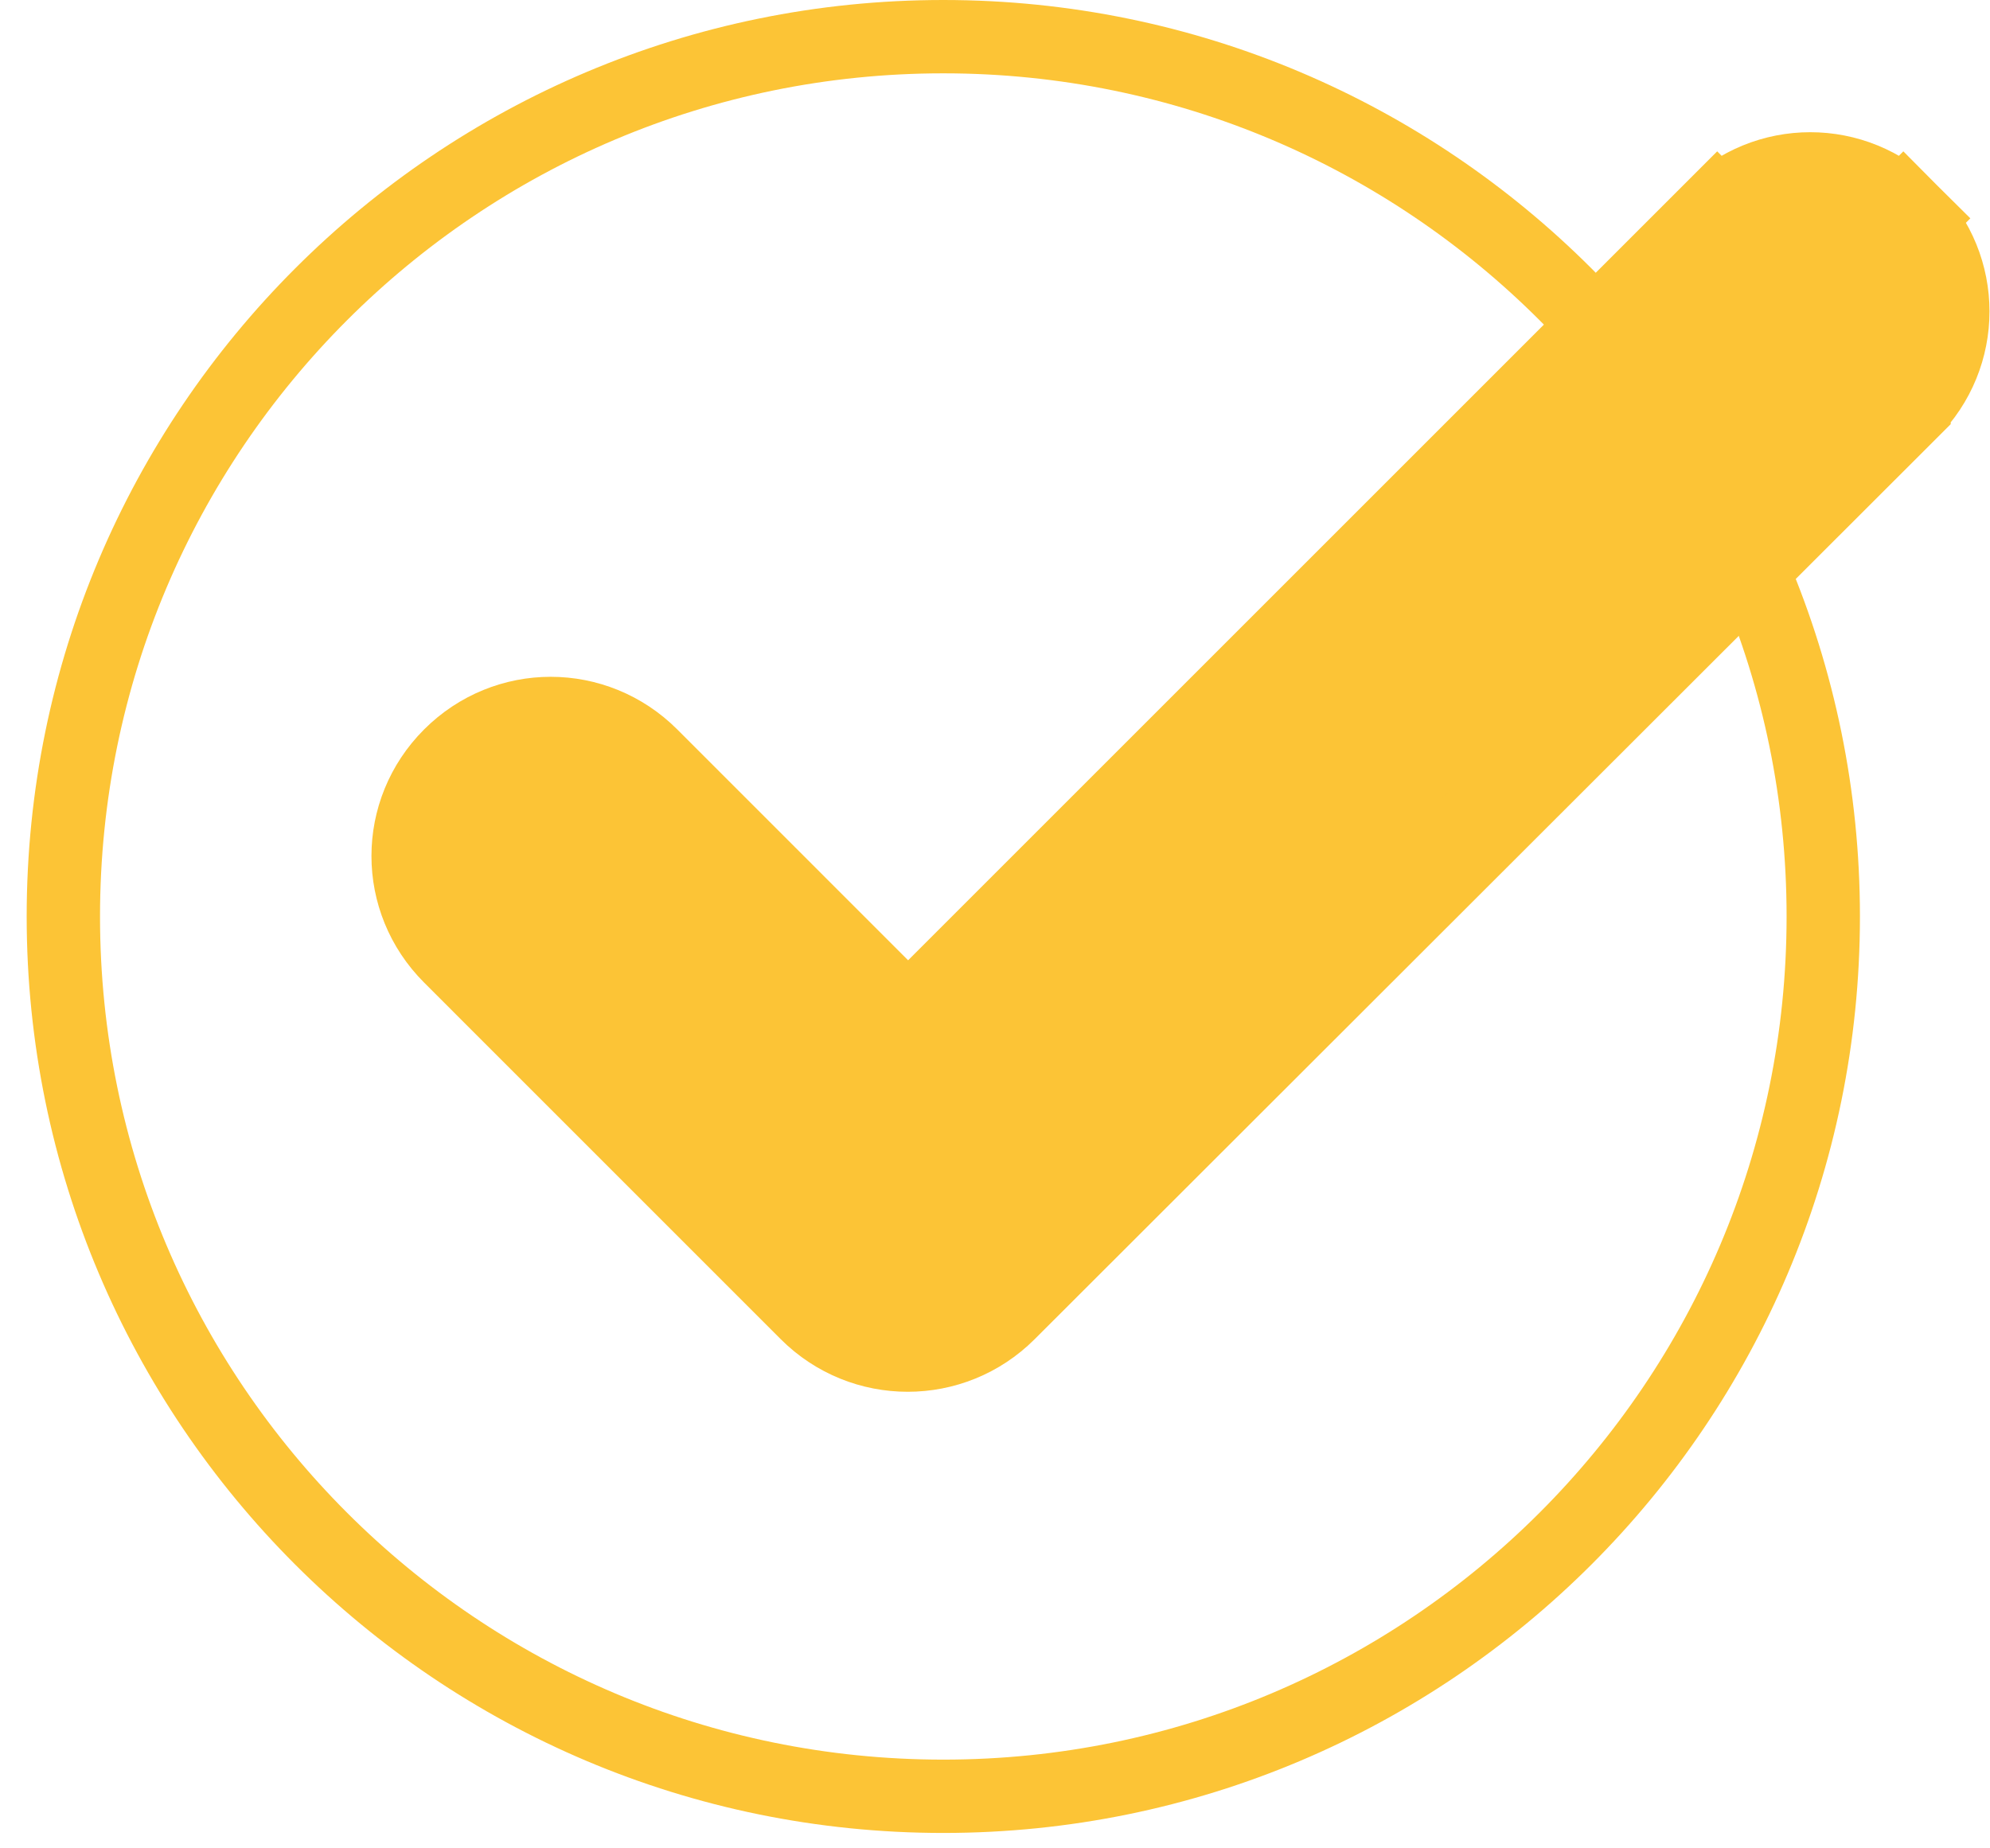
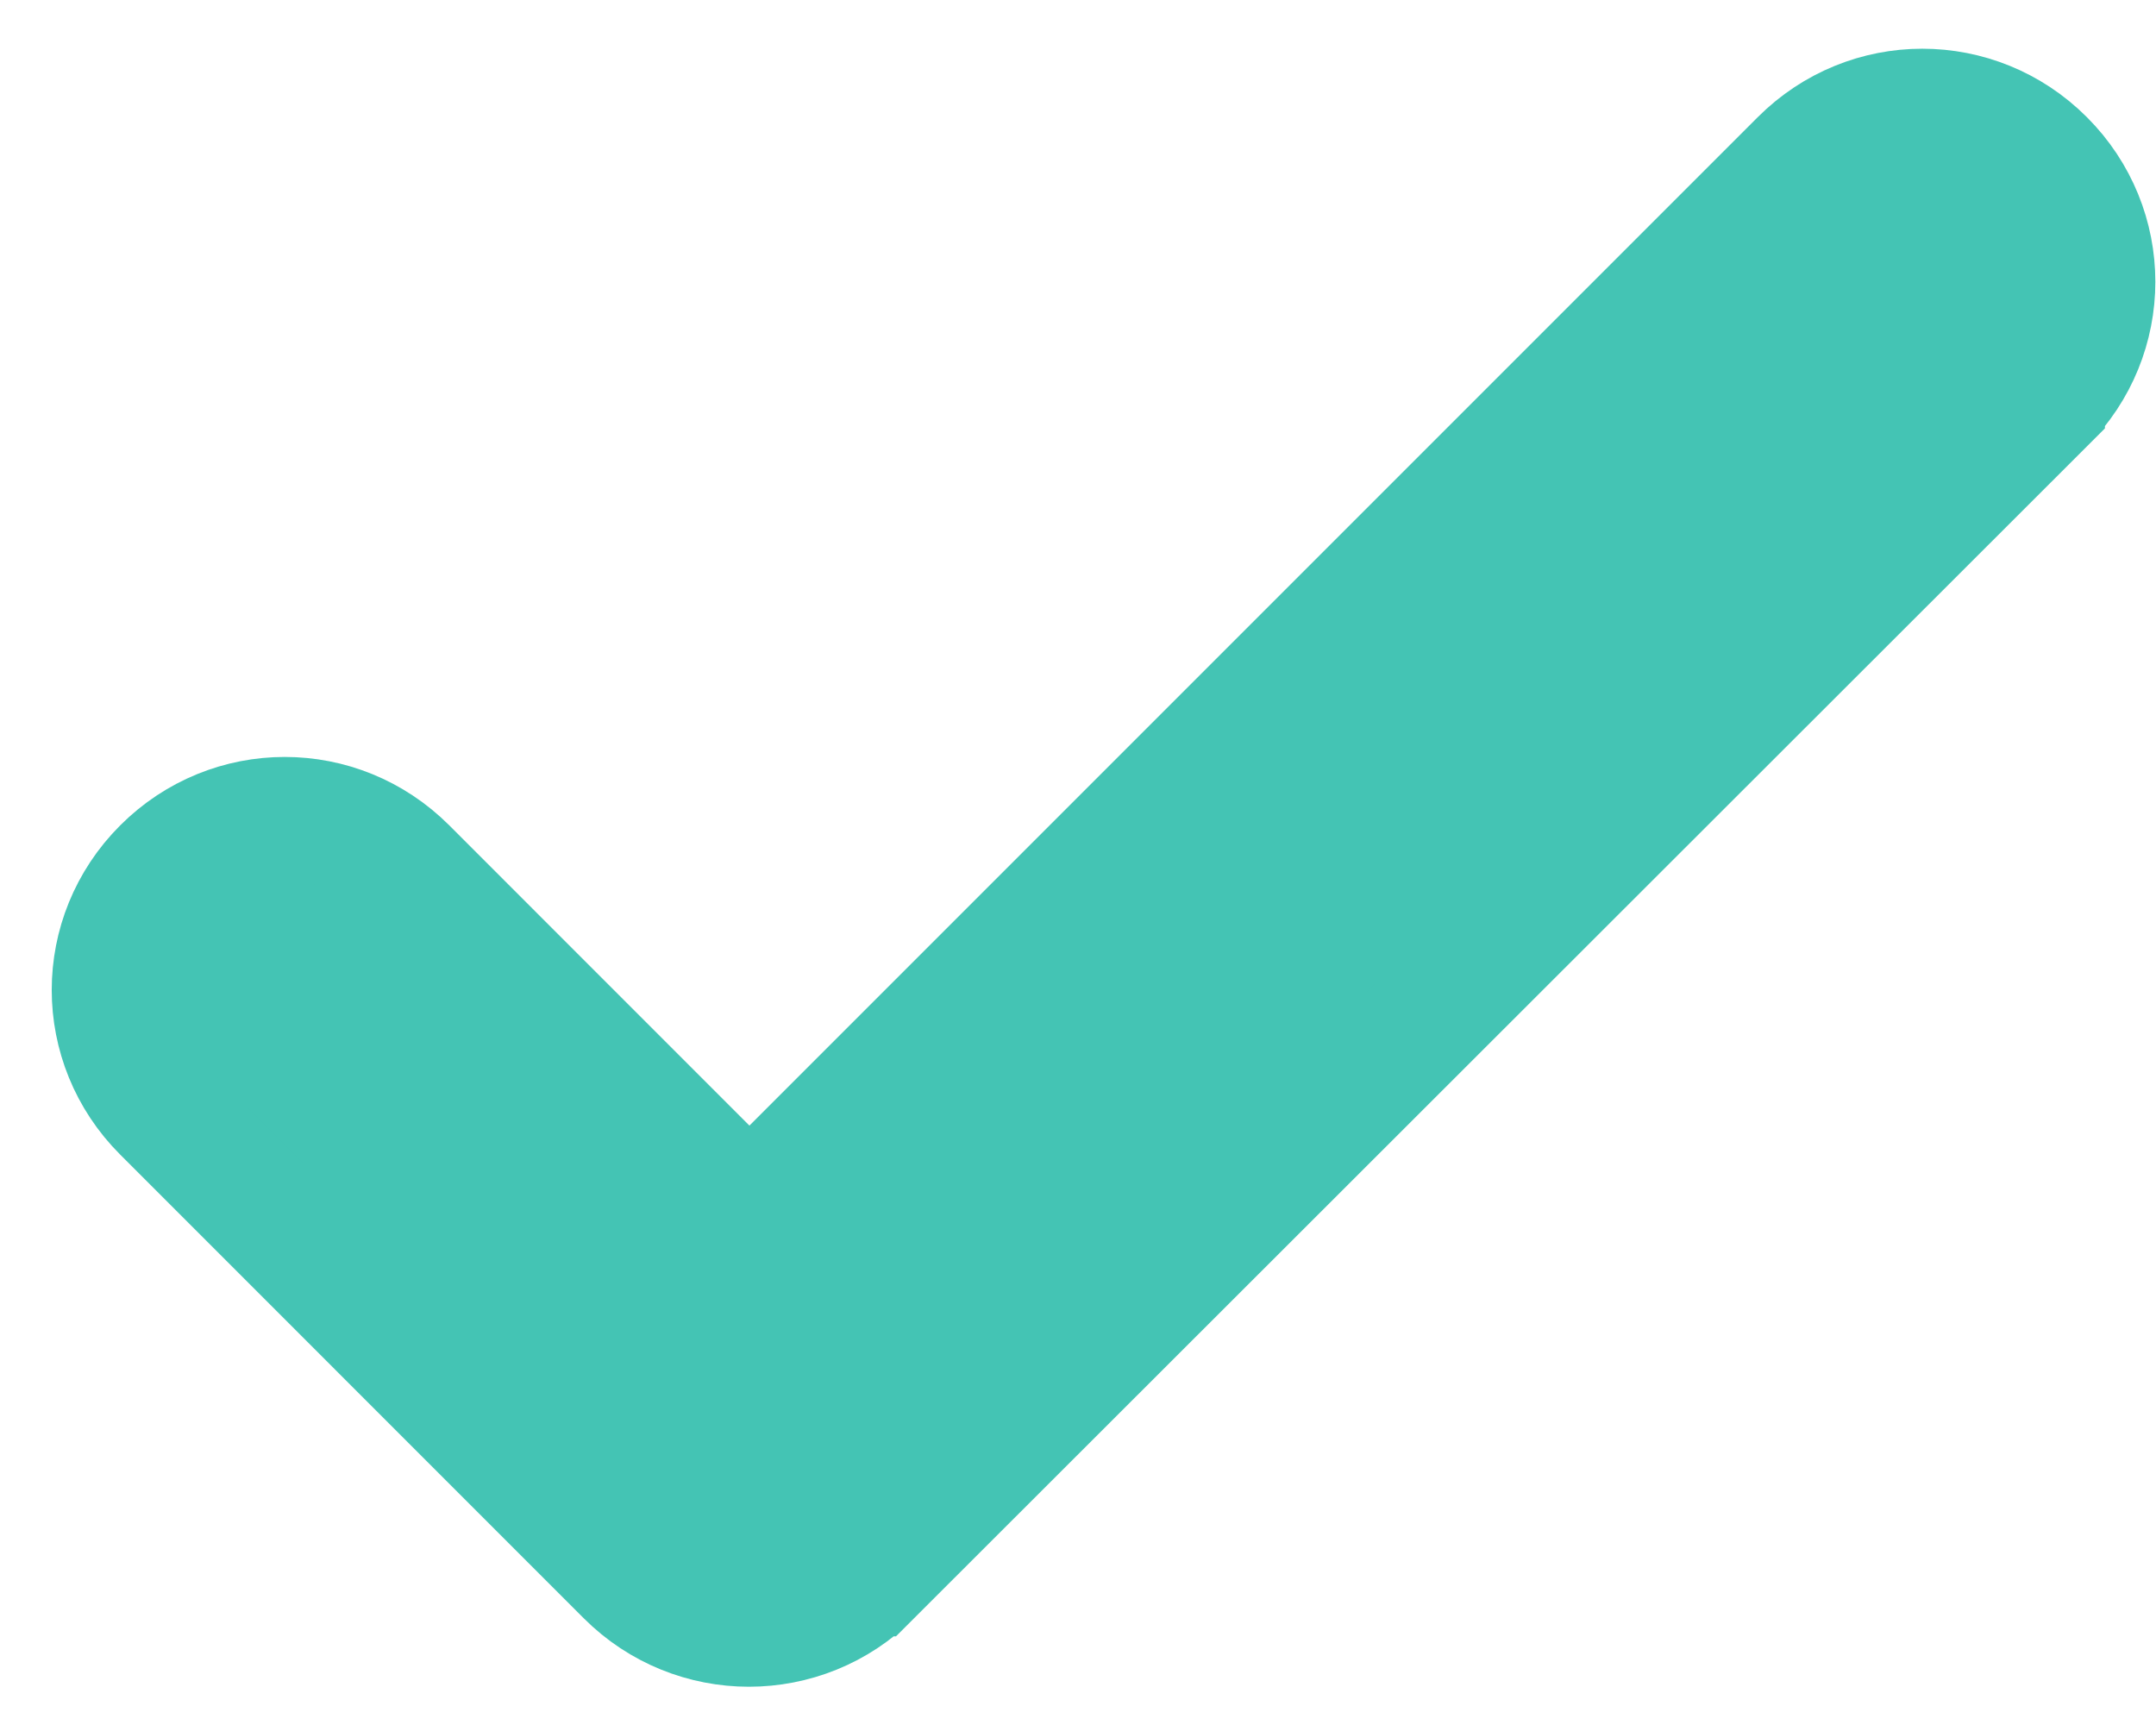
- <svg xmlns="http://www.w3.org/2000/svg" width="42" height="39" viewBox="0 0 42 39" fill="none">
-   <rect x="1.337" y="0.774" width="37.144" height="37.144" rx="18.572" stroke="#FCC436" stroke-width="1.548" />
-   <path d="M40.171 8.539L40.171 8.538C41.262 7.447 41.262 5.7 40.171 4.609L39.464 5.316L40.171 4.609C39.08 3.518 37.333 3.518 36.242 4.609L36.949 5.316L36.242 4.609L19.166 21.685L13.587 16.105C12.496 15.014 10.749 15.014 9.658 16.105C8.567 17.196 8.567 18.943 9.658 20.034L17.184 27.561C18.275 28.652 20.04 28.652 21.131 27.561L40.171 8.539Z" fill="#FCC436" stroke="#FCC436" stroke-width="2" />
+ <svg xmlns="http://www.w3.org/2000/svg" width="35" height="28" viewBox="0 0 35 28" fill="none">
+   <path d="M33.171 6.539L33.171 6.538C34.262 5.447 34.262 3.7 33.171 2.609C32.08 1.518 30.333 1.518 29.242 2.609L12.166 19.685L6.587 14.105C5.496 13.014 3.749 13.014 2.658 14.105C1.567 15.196 1.567 16.943 2.658 18.034L10.184 25.561C11.275 26.651 13.039 26.652 14.13 25.561C14.131 25.561 14.131 25.561 14.131 25.561L33.171 6.539Z" fill="#44C4B4" stroke="#44C4B4" stroke-width="2" />
</svg>
